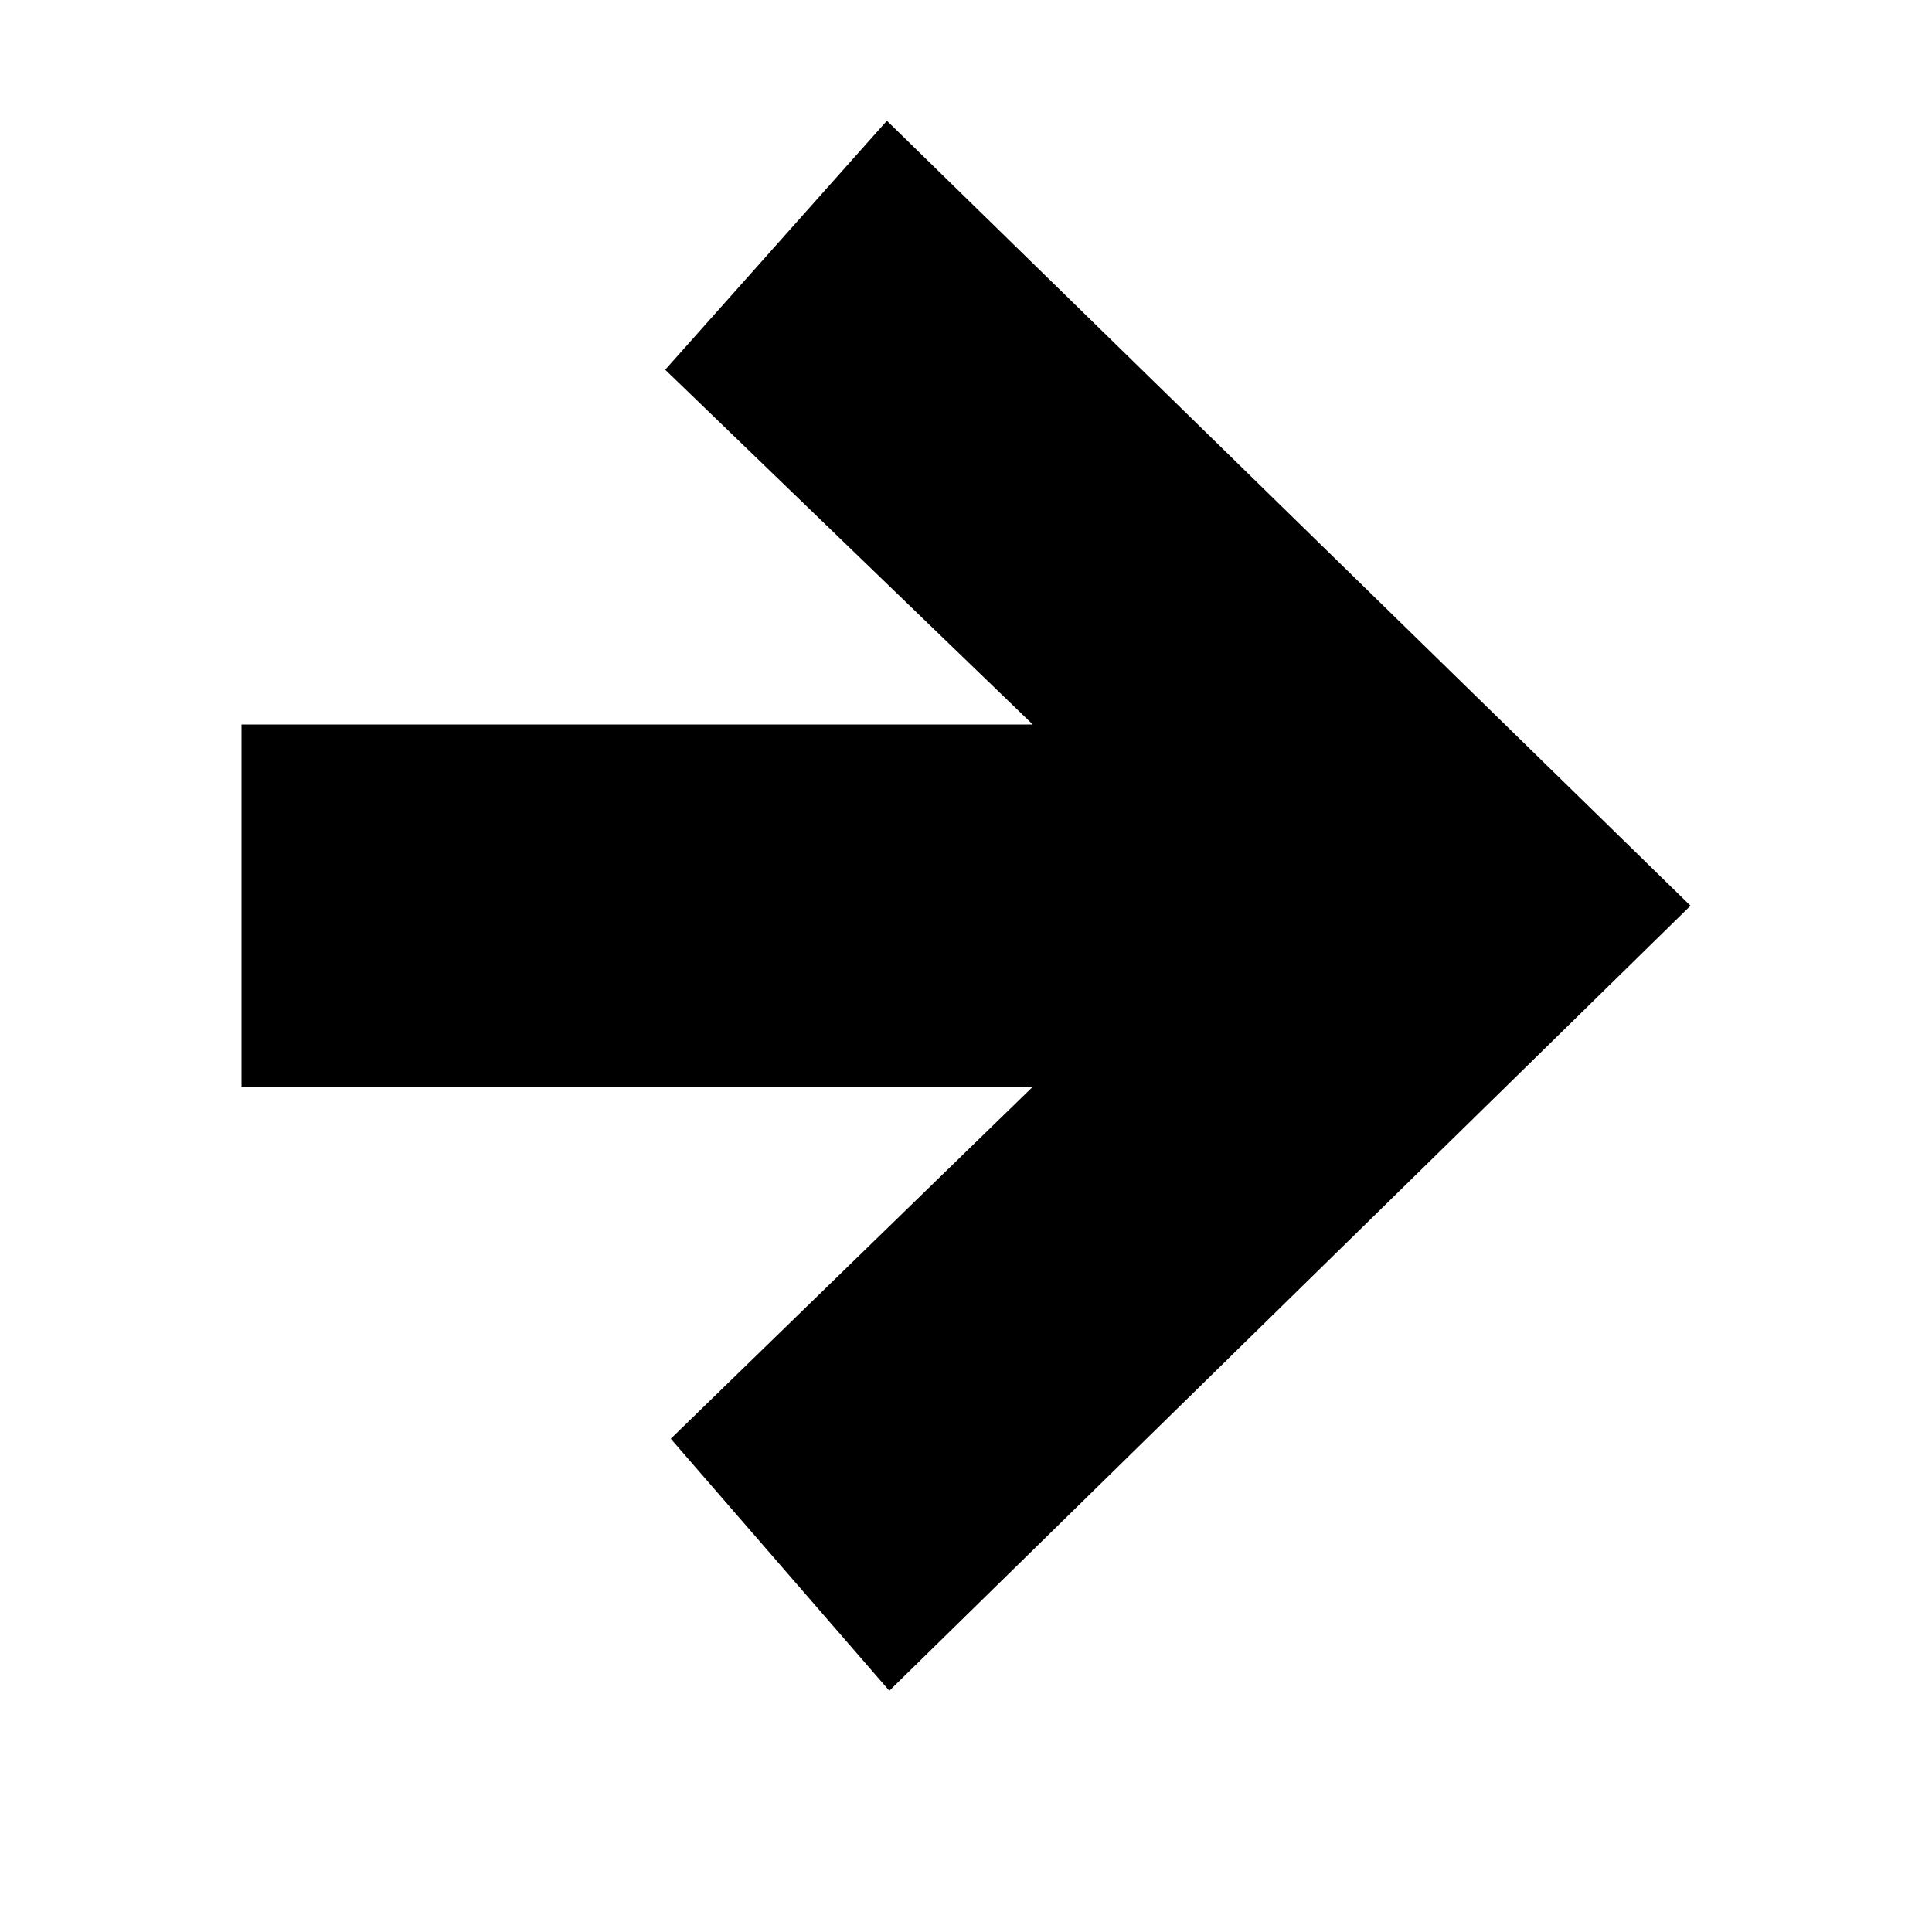
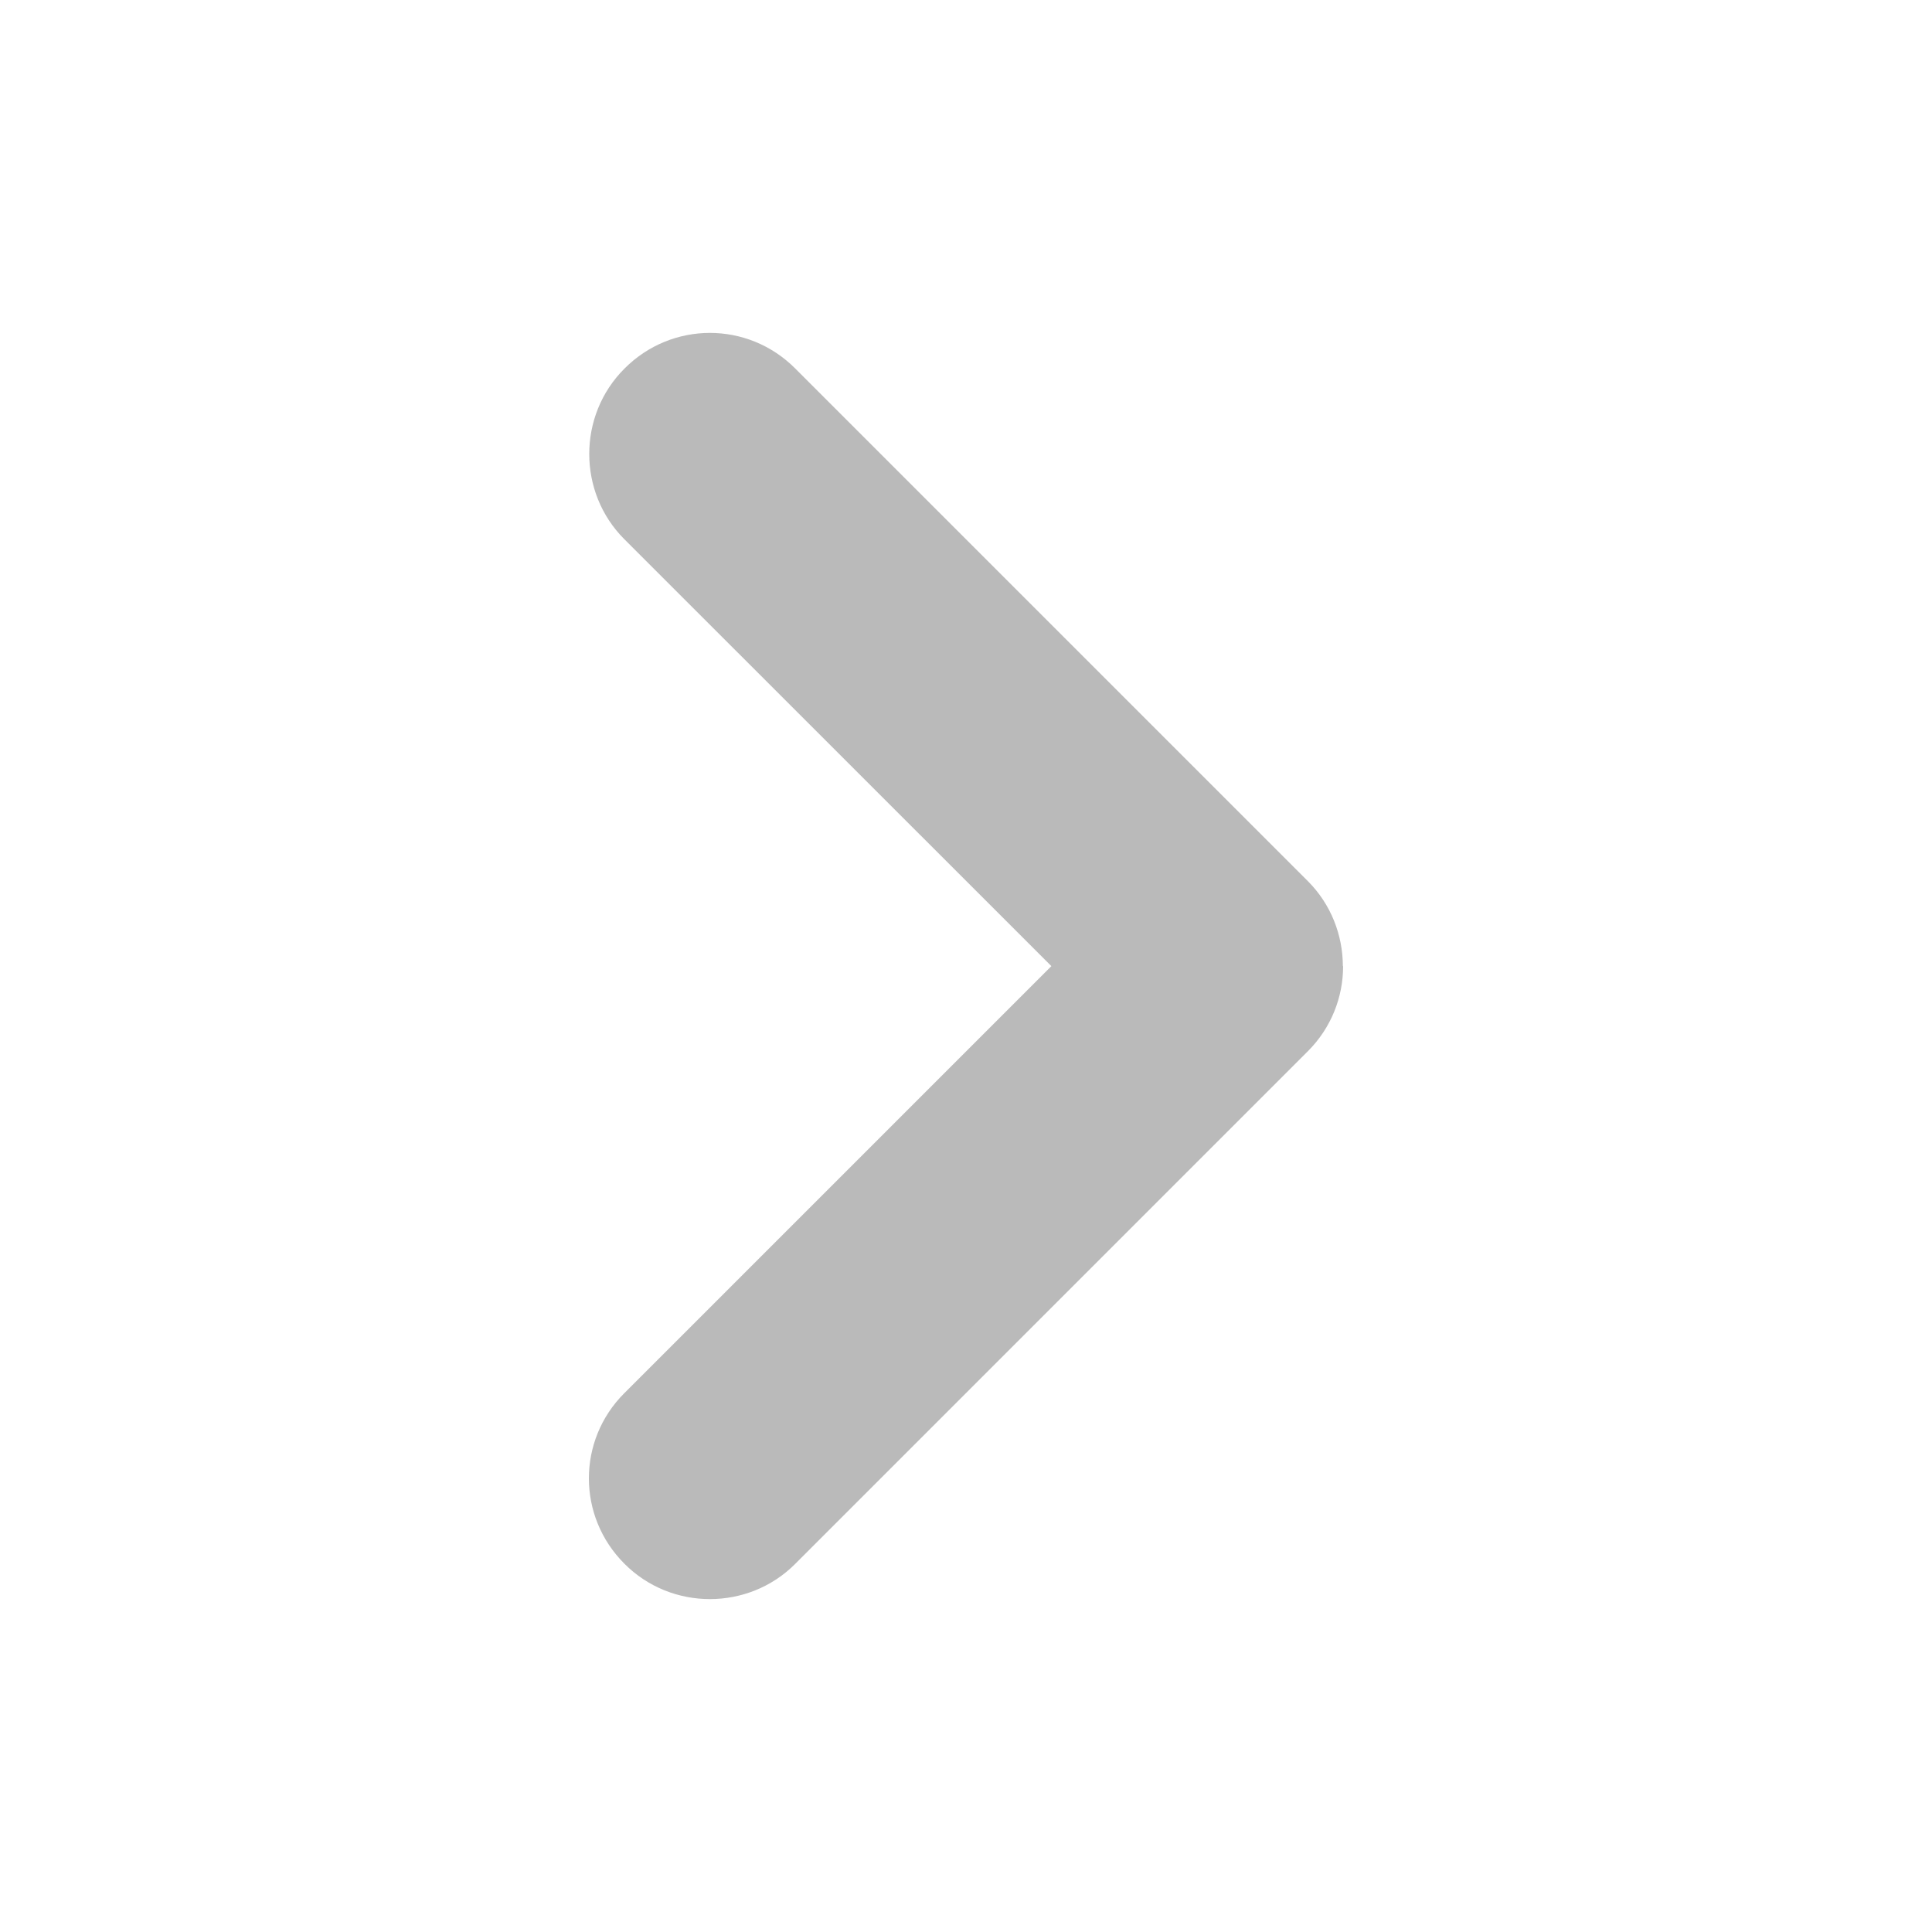
- <svg xmlns="http://www.w3.org/2000/svg" version="1.1" id="Google_x2B_" x="0px" y="0px" width="16px" height="16px" viewBox="-0.5 0.5 16 16" enable-background="new -0.5 0.5 16 16" xml:space="preserve">
-   <path d="M13.5,8.001L6.845,1.5L5.009,3.562L8.053,6.5H1.5v3h6.553l-2.998,2.915l1.81,2.087L13.5,8.001z" />
+ <svg xmlns="http://www.w3.org/2000/svg" width="16" height="16" viewBox="0 0 16 16" version="1.1">
+   <path style="fill:#bababa;fill-opacity:1;stroke:none" d="m 11.123,8.003 c -3.08e-4,0.255 -0.098,0.509 -0.292,0.703 L 6.584,12.953 C 6.199,13.338 5.562,13.342 5.172,12.951 4.778,12.558 4.78,11.928 5.169,11.539 L 8.707,8.001 5.169,4.464 C 4.785,4.079 4.781,3.442 5.172,3.052 5.565,2.658 6.194,2.66 6.584,3.05 l 4.247,4.247 c 0.192,0.192 0.289,0.447 0.29,0.702 z" />
</svg>
